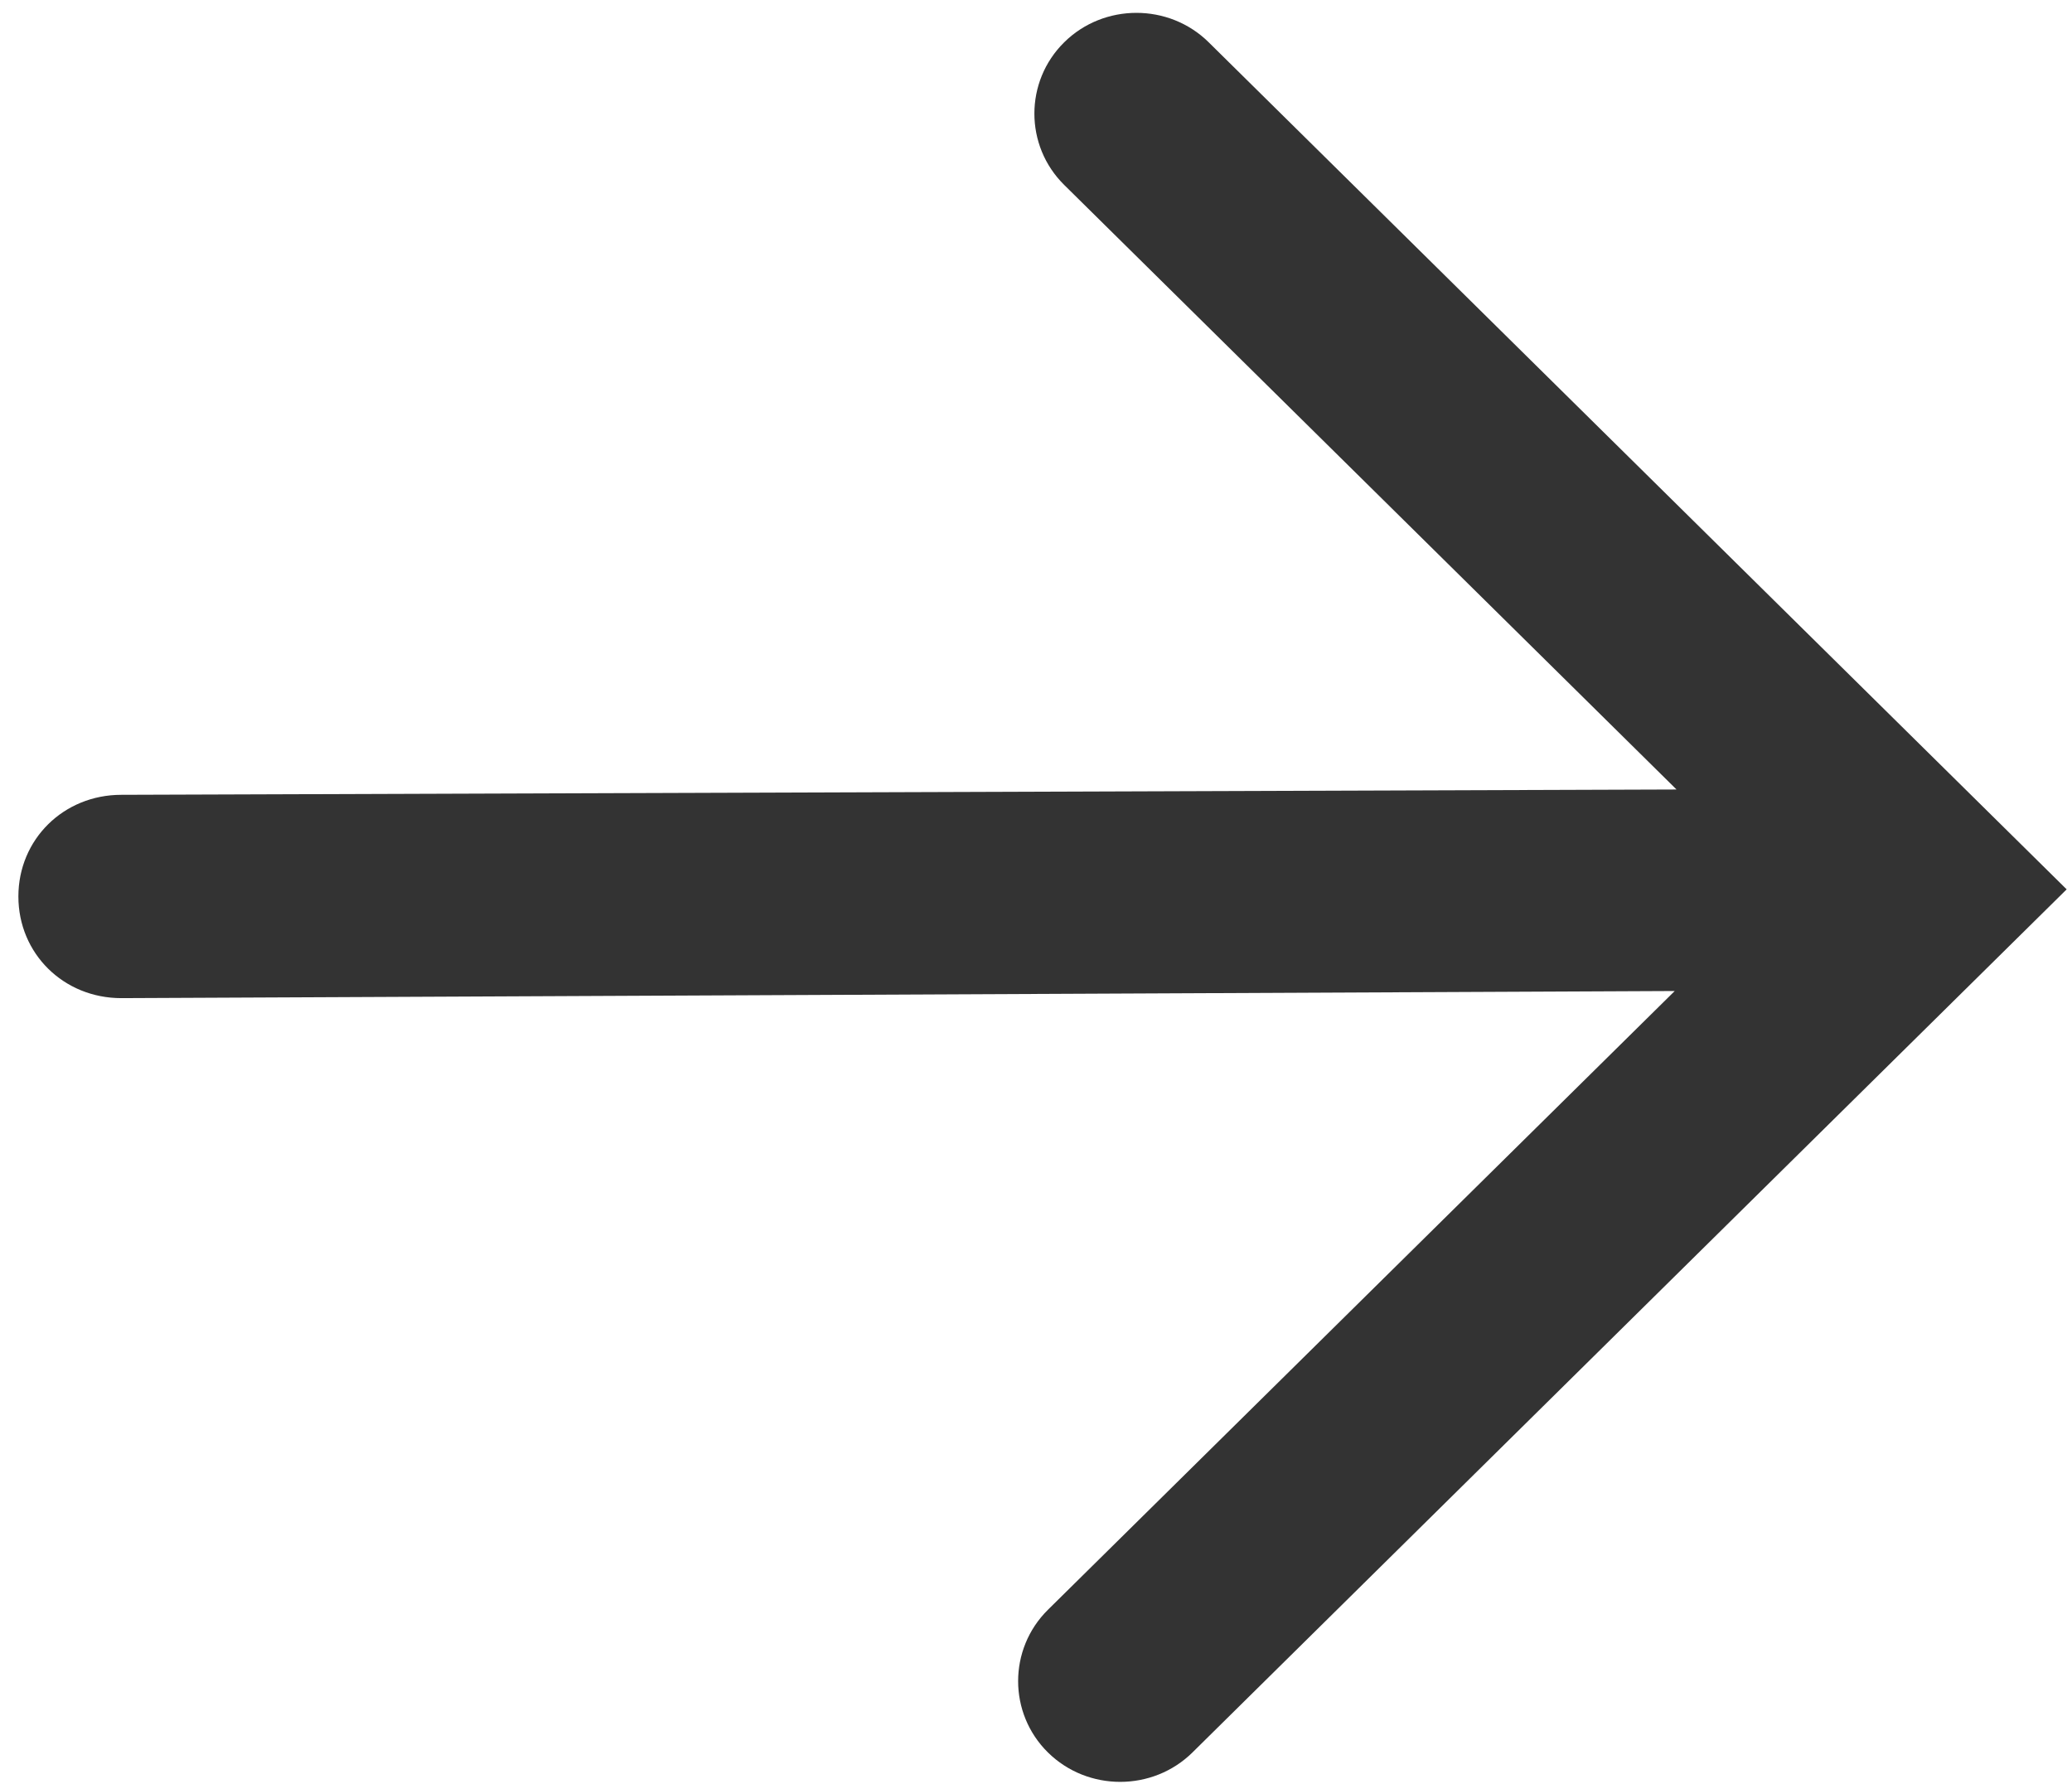
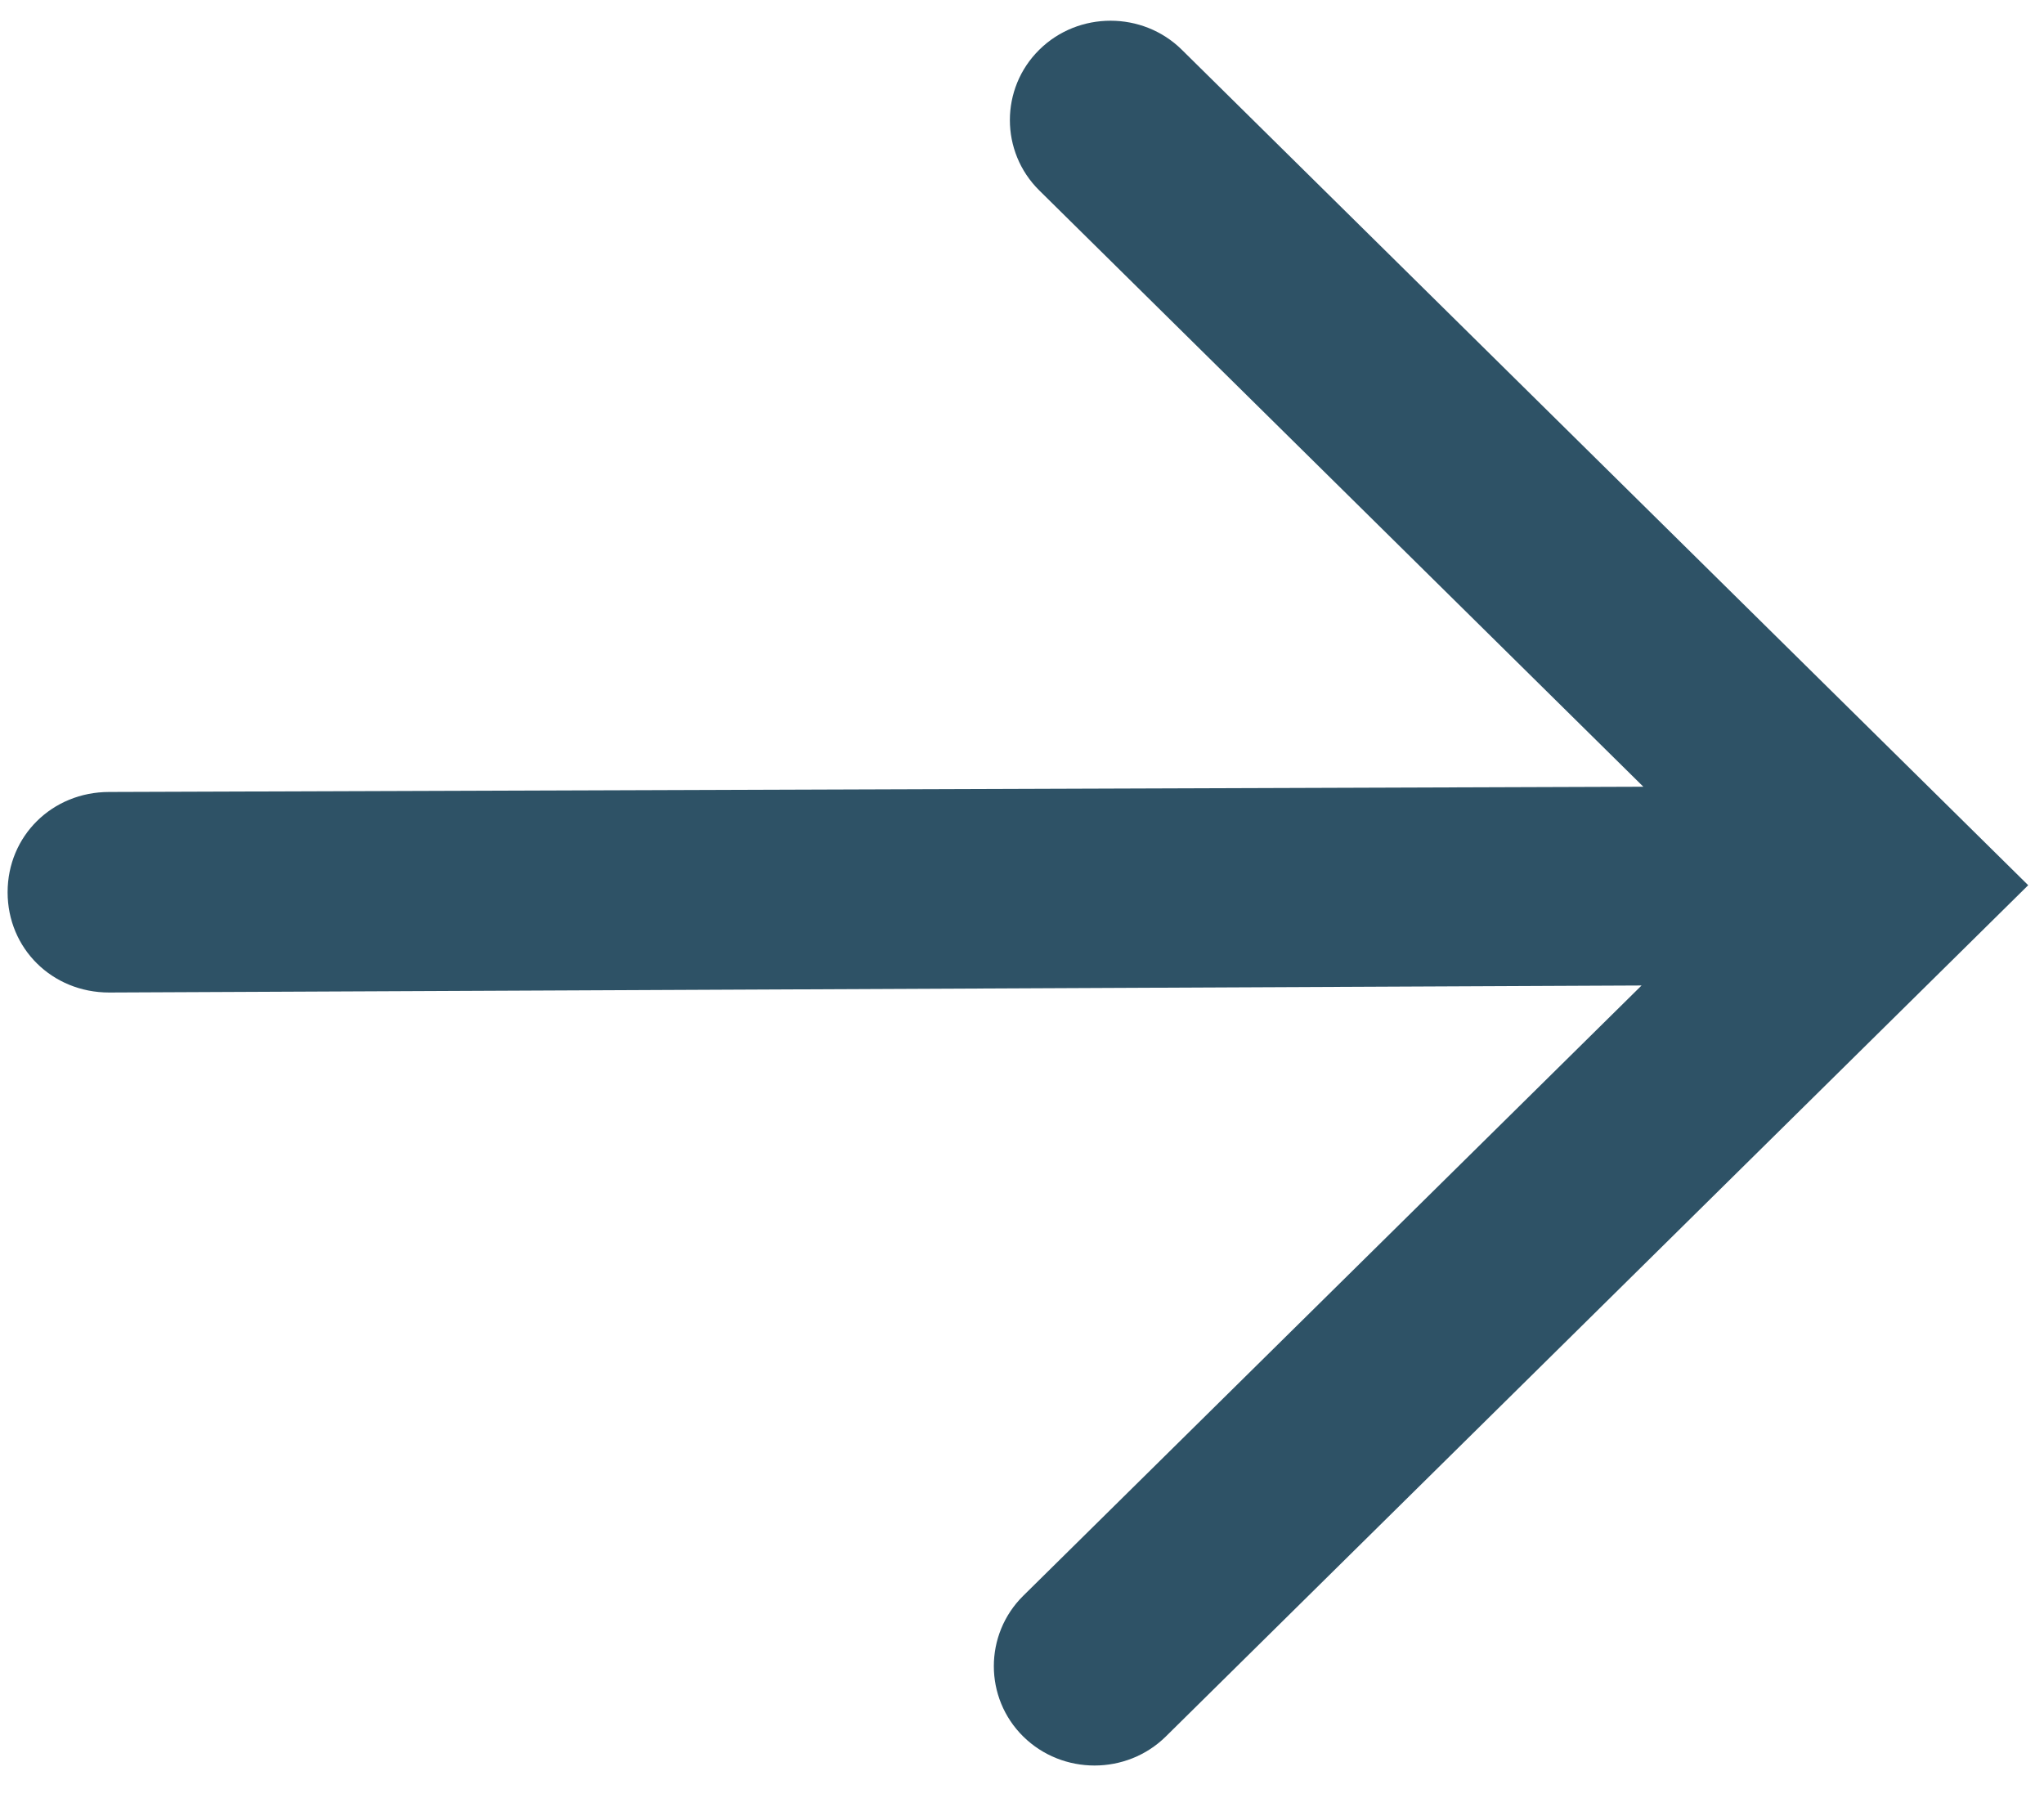
- <svg xmlns="http://www.w3.org/2000/svg" width="43px" height="37px" viewBox="0 0 43 37" version="1.1">
+ <svg xmlns="http://www.w3.org/2000/svg" width="43px" height="38px" viewBox="0 0 43 38" version="1.1">
  <g id="Desktop" stroke="none" stroke-width="1" fill="none" fill-rule="evenodd">
-     <g id="Assemble-case-study" transform="translate(-635, -13043)" fill="#333333">
-       <g id="noun_Arrow_630089" transform="translate(656, 13061.5) scale(-1, 1) rotate(90) translate(-656, -13061.5) translate(633.5, 13039.5)">
-         <path d="M37.296,7.53 C36.459,6.693 35.142,6.701 34.294,7.549 L11.394,30.293 L11.51,12.438 C11.518,11.279 10.576,10.337 9.417,10.345 C8.259,10.352 7.304,11.307 7.297,12.465 L7.134,37.483 L32.625,37.317 C33.784,37.309 34.738,36.355 34.746,35.196 C34.754,34.038 33.812,33.096 32.653,33.103 L14.377,33.223 L37.277,10.532 C38.125,9.684 38.133,8.367 37.296,7.53 Z" id="Path" transform="translate(22.52616, 22.19534) rotate(-45) translate(-22.52616, -22.19534) " />
+     <g id="arrow-down" transform="translate(-2, -4)" fill="#2E5266">
+       <g id="noun_Arrow_630089" transform="translate(23, 22.5) scale(-1, 1) translate(-23, -22.5) translate(0.5, 0.5)">
+         <path d="M37.296,7.53 C36.459,6.693 35.142,6.701 34.294,7.549 L11.394,30.293 L11.51,12.438 C11.518,11.279 10.576,10.337 9.417,10.345 C8.259,10.352 7.304,11.307 7.297,12.465 L7.134,37.483 L32.625,37.317 C33.784,37.309 34.738,36.355 34.746,35.196 C34.754,34.038 33.812,33.096 32.653,33.103 L14.377,33.223 L37.277,10.532 C38.125,9.684 38.133,8.367 37.296,7.53 Z" id="Path" transform="translate(22.52616, 22.19534) rotate(45) translate(-22.52616, -22.19534) " />
      </g>
    </g>
  </g>
</svg>
